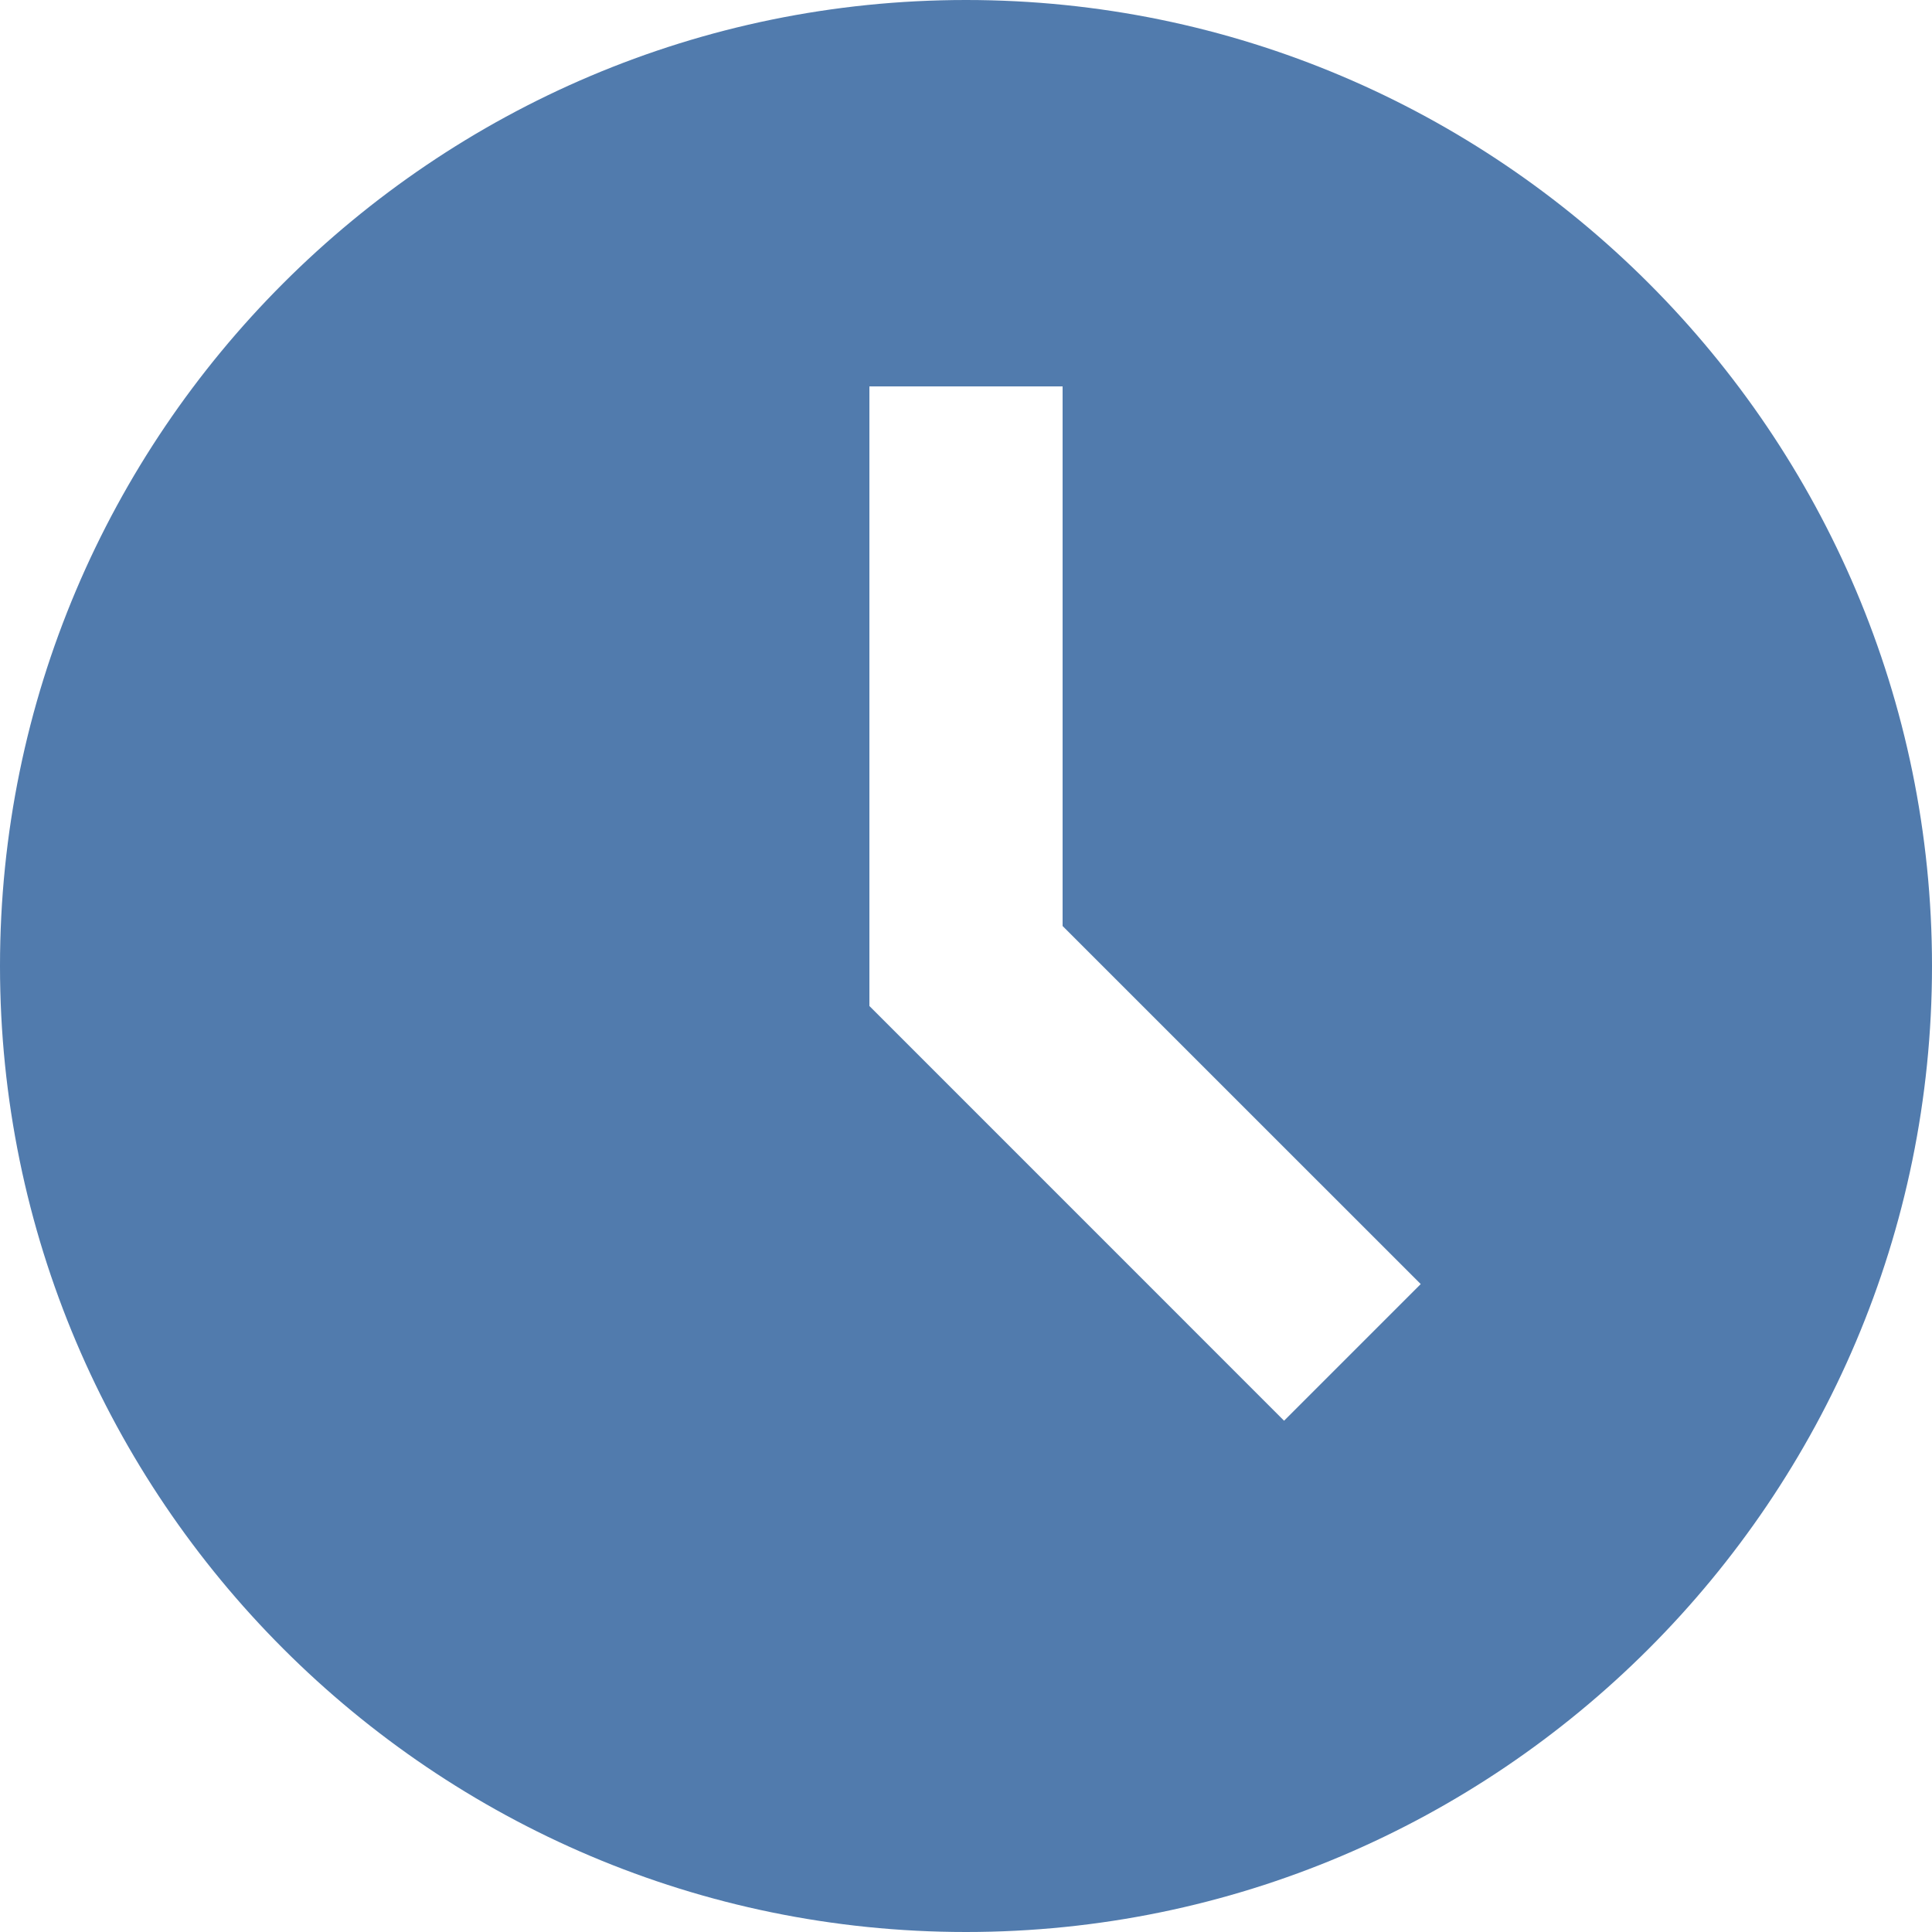
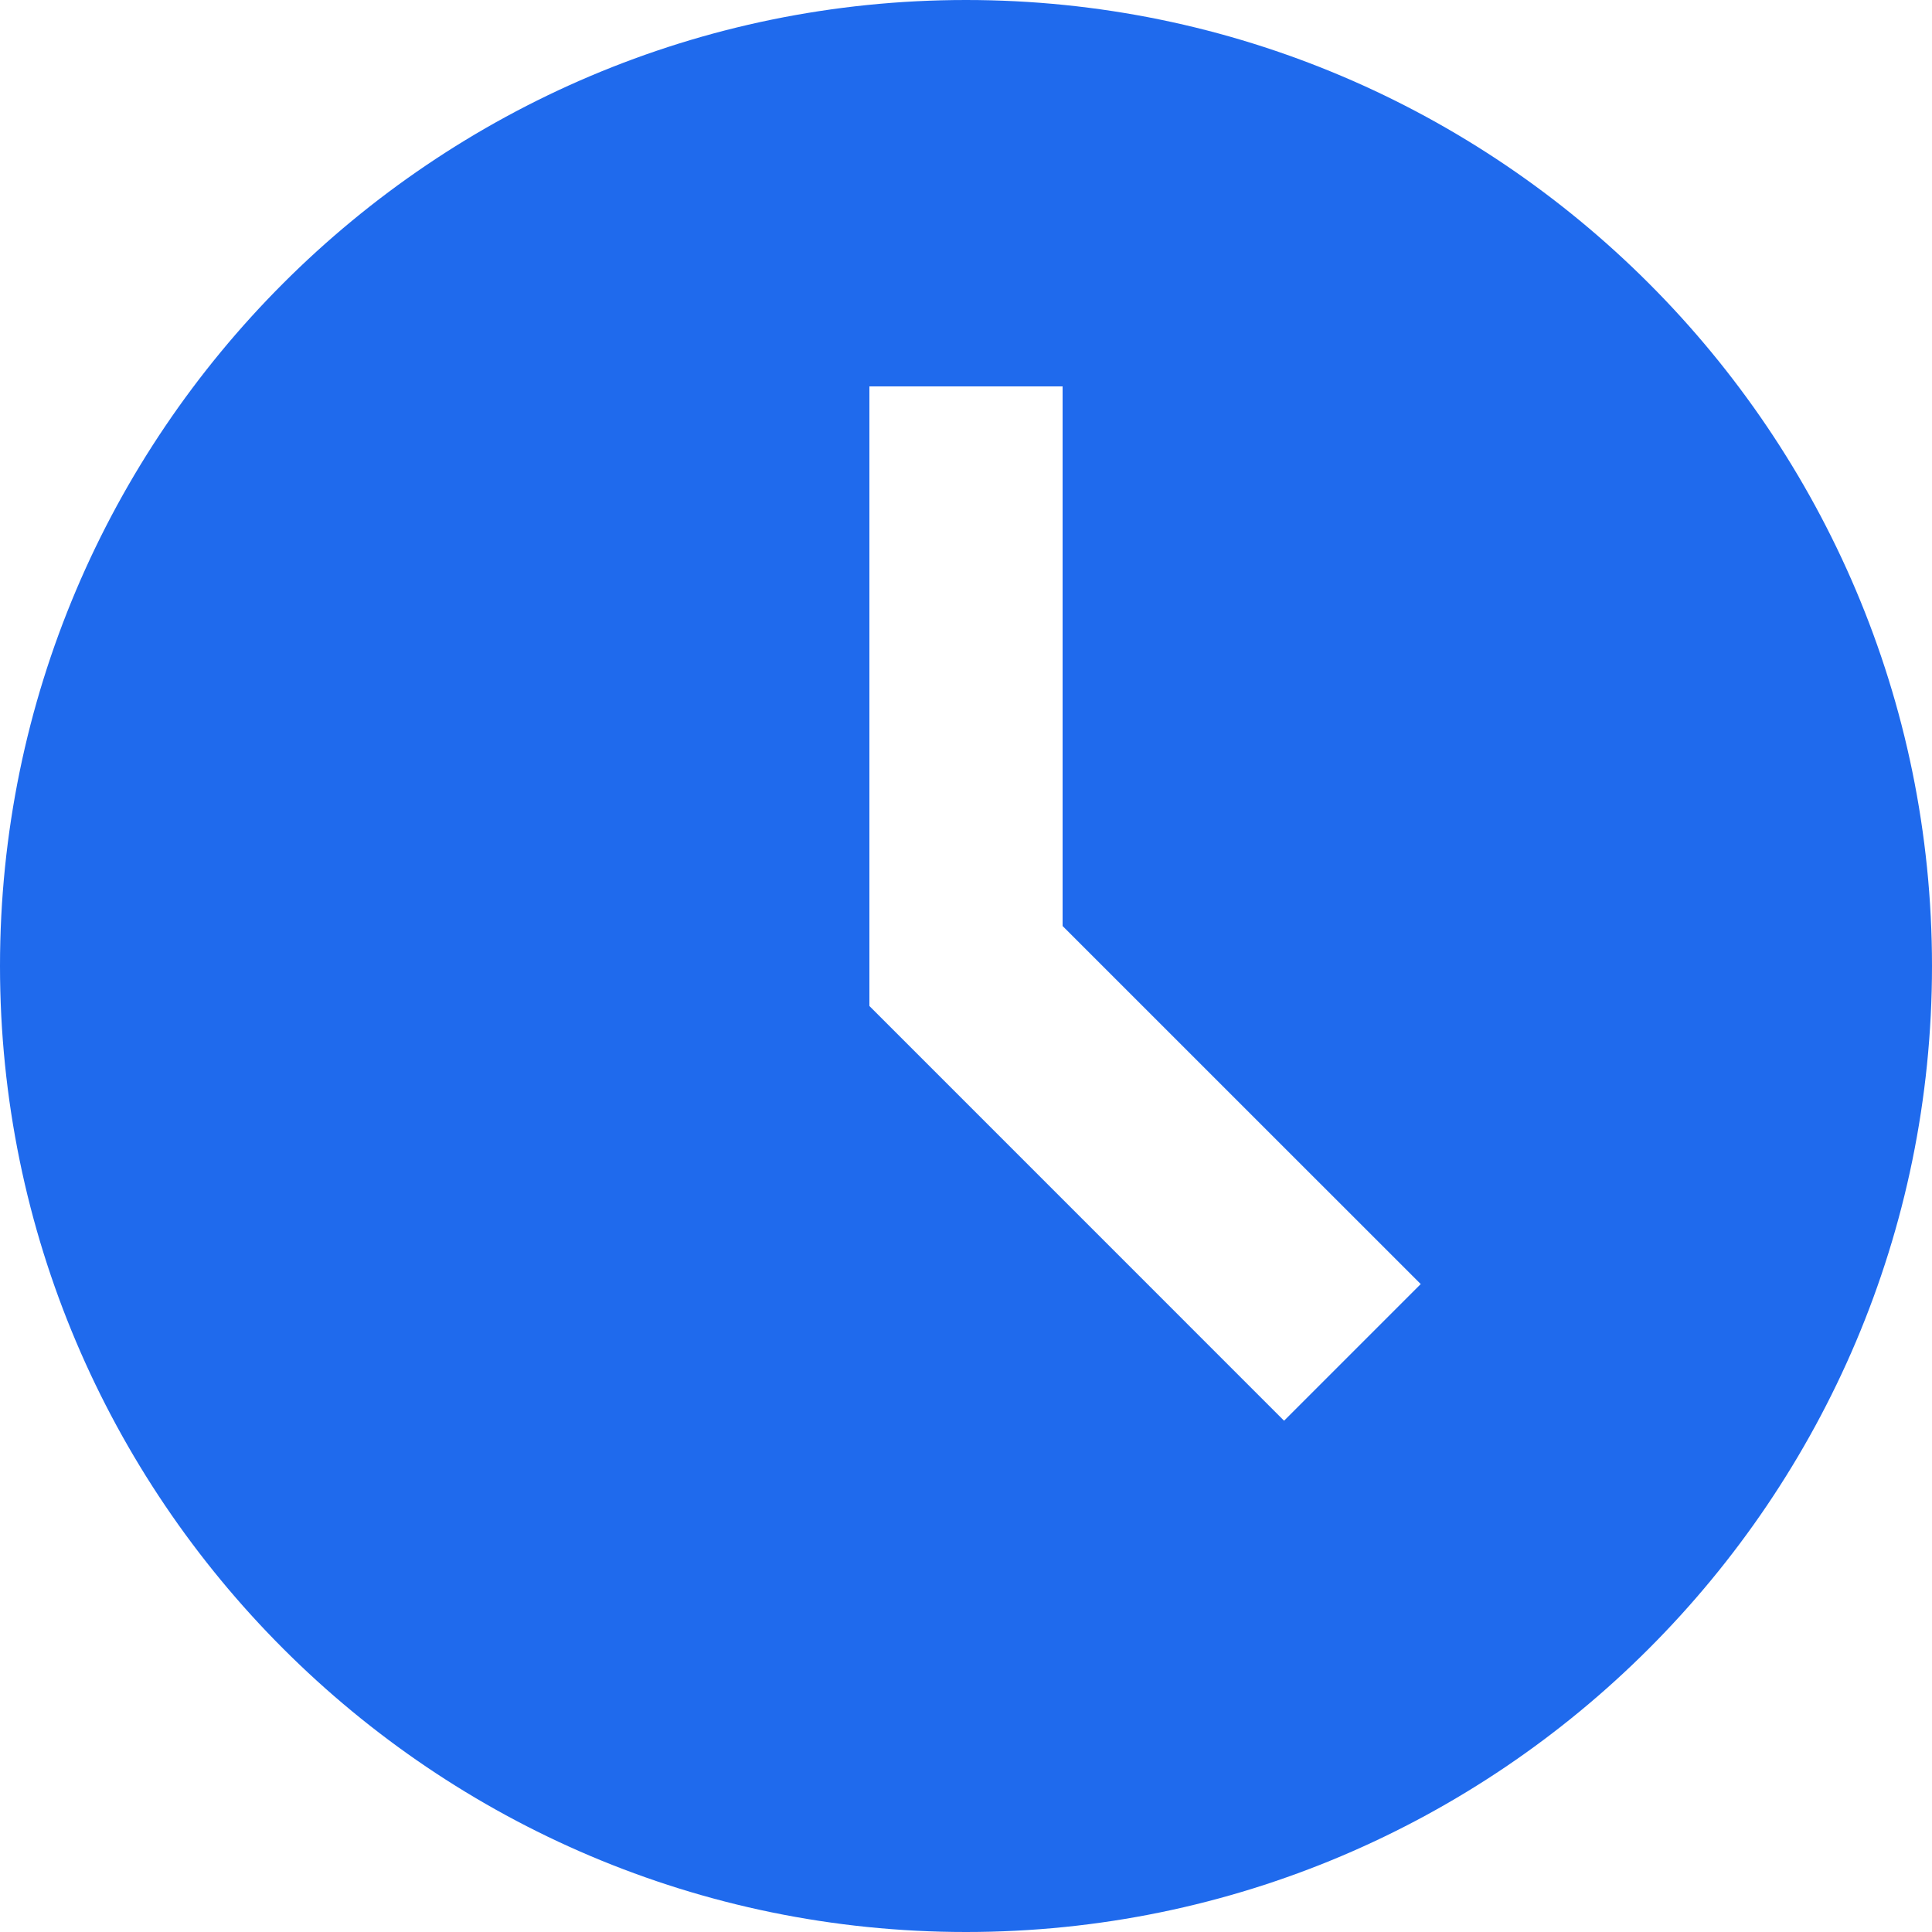
<svg xmlns="http://www.w3.org/2000/svg" width="33" height="33" viewBox="0 0 33 33" fill="none">
-   <path d="M16.5 0C7.402 0 0 7.402 0 16.5C0 25.598 7.402 33 16.5 33C25.598 33 33 25.598 33 16.5C33 7.402 25.598 0 16.5 0ZM21.933 24.267L14.85 17.183V6.6H18.15V15.817L24.267 21.933L21.933 24.267Z" fill="#517BAD" />
+   <path d="M16.5 0C7.402 0 0 7.402 0 16.5C0 25.598 7.402 33 16.5 33C25.598 33 33 25.598 33 16.5C33 7.402 25.598 0 16.5 0ZM21.933 24.267L14.85 17.183V6.6H18.15V15.817L24.267 21.933L21.933 24.267Z" fill="#1f6aed" />
</svg>
